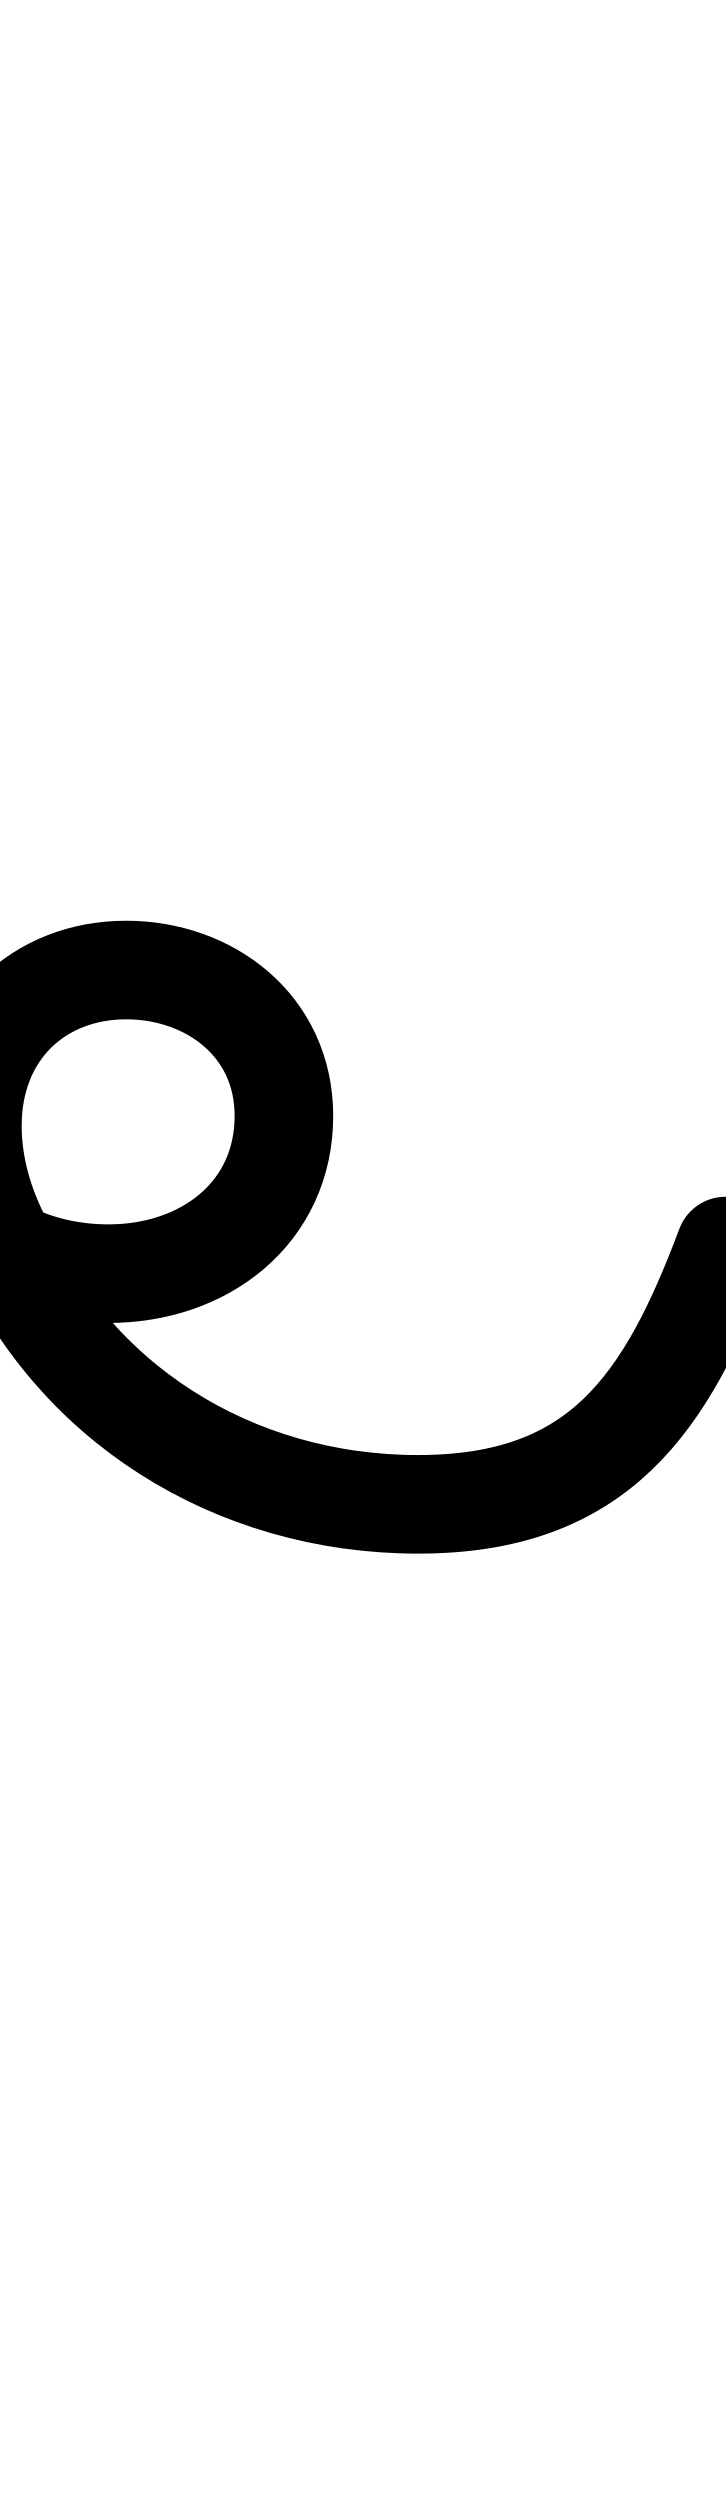
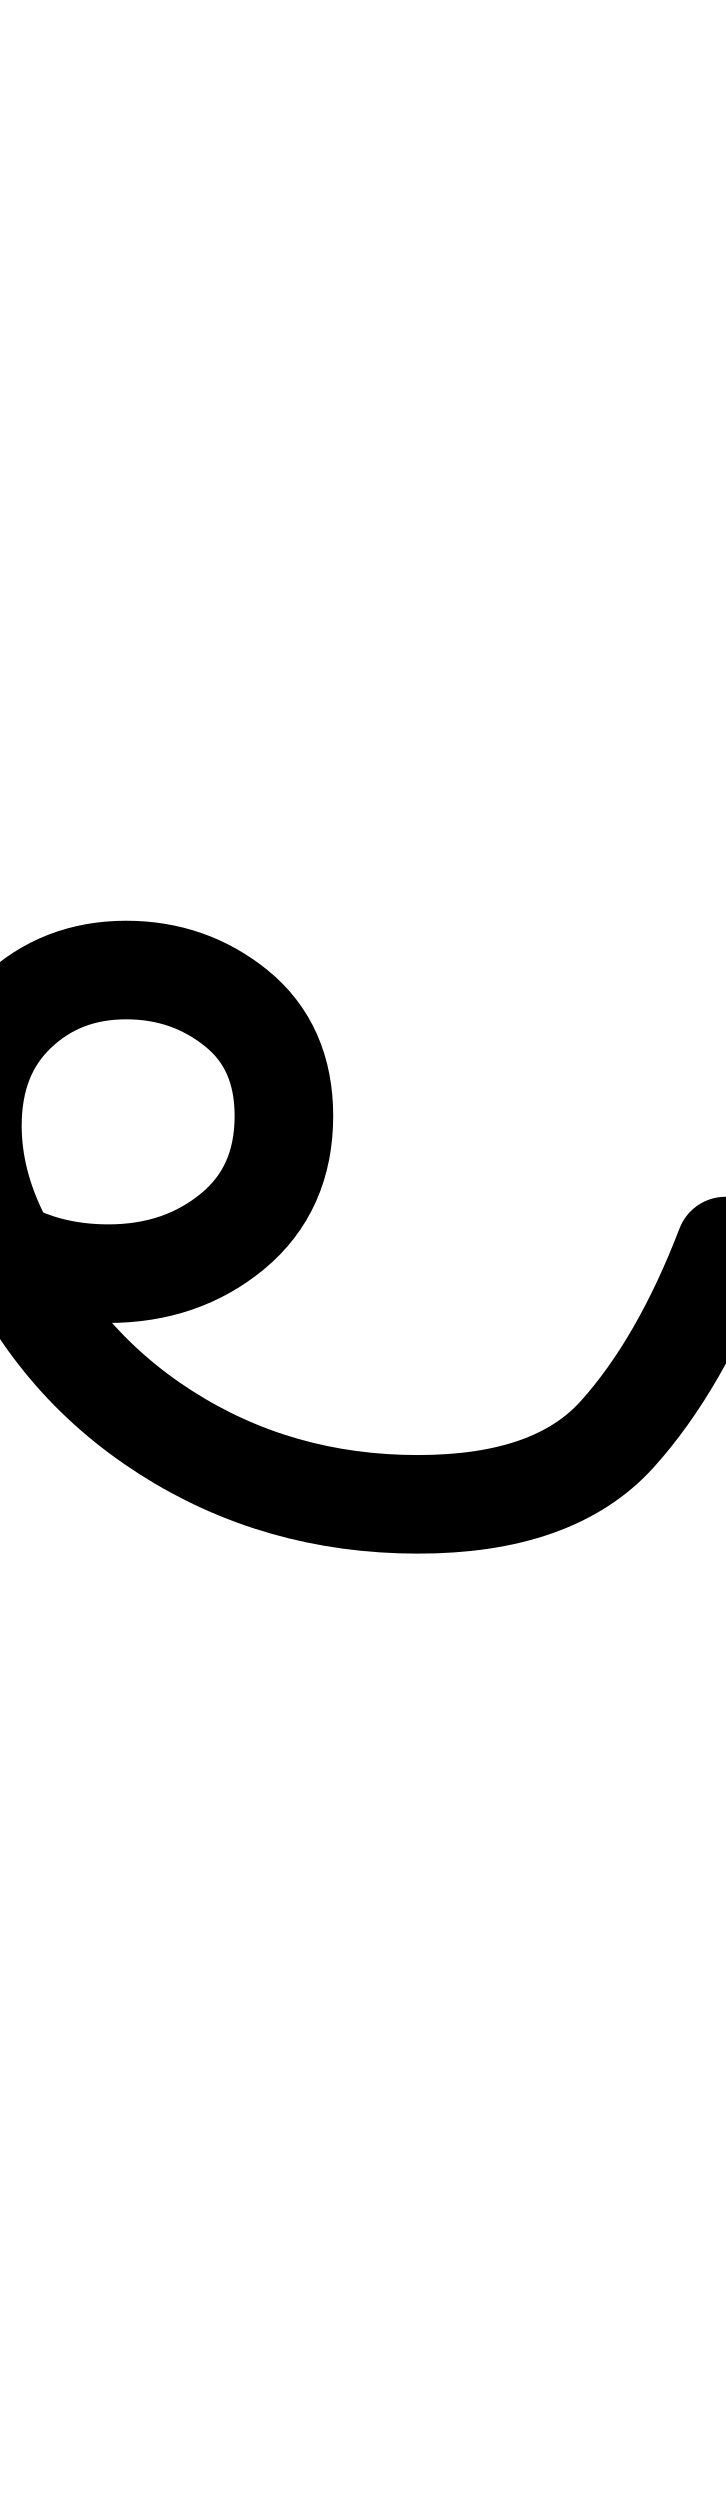
<svg xmlns="http://www.w3.org/2000/svg" width="368" height="1268" viewBox="0 0 368 1268" fill="none" stroke="currentColor" stroke-width="50" stroke-linecap="round" stroke-linejoin="round">
-   <path d="M0 632C17 642 37 646 55 646C104 646 144 615 144 566C144 520 106 492 64 492C20 492 -14 523 -14 571C-14 588 -10 607 0 627C36 711 118 763 212 763C304 763 338 712 368 632" />
+   <path d="M368 632Q345 692 313.0 727.5Q281 763 212 763Q141 763 84.0 726.5Q27 690 0 627Q-14 599 -14 571Q-14 535 8.5 513.5Q31 492 64 492Q96 492 120.0 511.5Q144 531 144 566Q144 603 118.0 624.5Q92 646 55 646Q24 646 0 632Q24 646 55 646Q92 646 118.0 624.5Q144 603 144 566Q144 531 120.0 511.5Q96 492 64 492Q31 492 8.5 513.5Q-14 535 -14 571Q-14 599 0 627Q27 690 84.0 726.5Q141 763 212 763Q281 763 313.0 727.5Q345 692 368 632Z" />
</svg>
